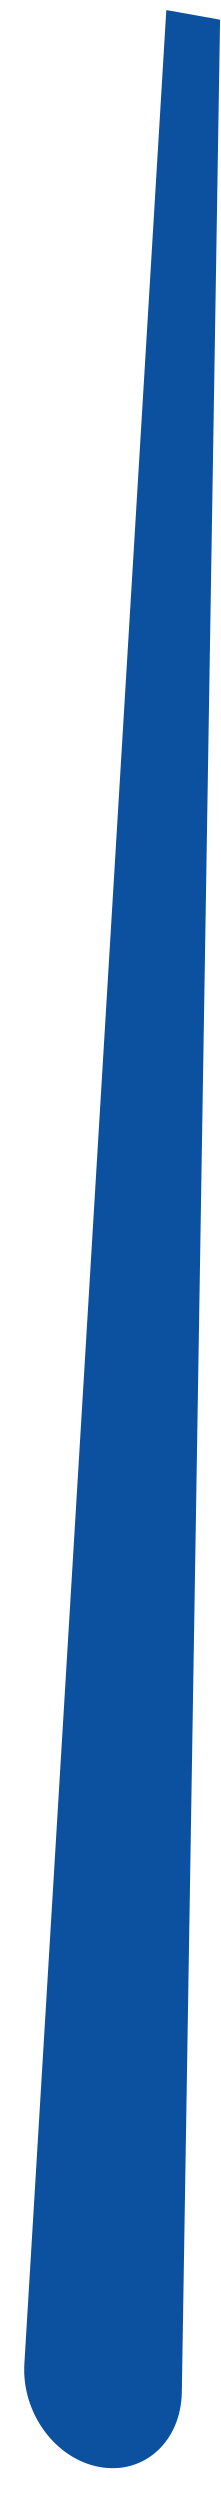
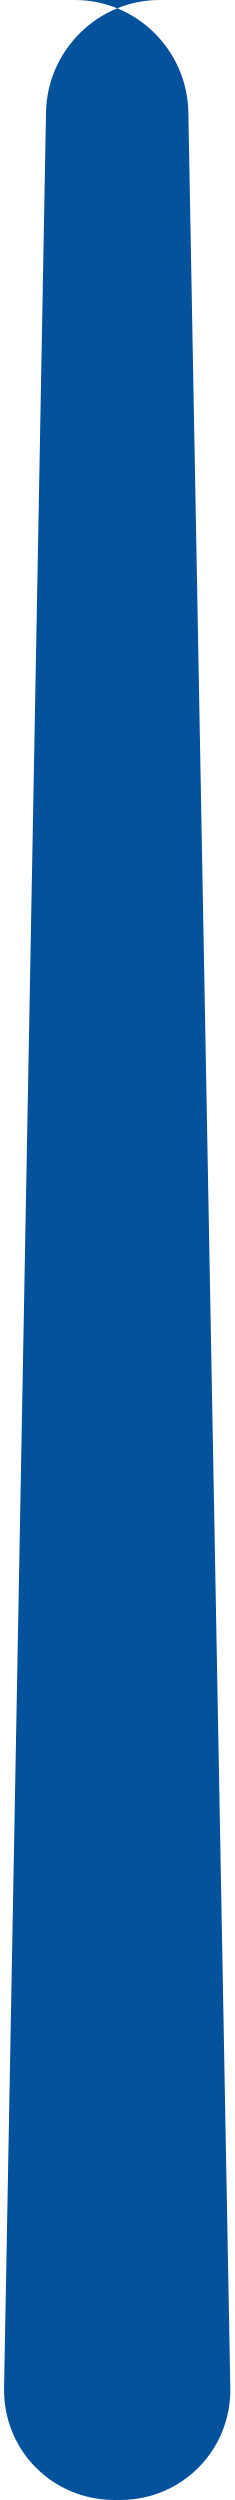
- <svg xmlns="http://www.w3.org/2000/svg" width="3px" height="34px" viewBox="0 0 3 34" version="1.1">
+ <svg xmlns="http://www.w3.org/2000/svg" width="3px" height="32px" viewBox="0 0 3 32" version="1.1">
  <defs />
  <g id="news_page_index" stroke="none" stroke-width="1" fill="none" fill-rule="evenodd">
-     <g id="PTSNews-Index_4_36px_dot" transform="translate(-1194, -27)" fill="#0C50A0">
+     <g id="PTSNews-Index_4_36px_dot" transform="translate(-1195, -28)" fill="#04519C">
      <g id="family_header">
-         <path d="M1210.222,52.588 L1209.753,53.164 L1181.786,37.067 C1181.203,36.732 1181.048,36.072 1181.436,35.596 L1181.436,35.596 C1181.825,35.119 1182.598,35.023 1183.16,35.38 L1210.222,52.588 L1210.222,52.588 Z" id="short_hand" transform="translate(1195.746, 43.97402) rotate(-119) translate(-1195.746, -43.97402) " />
+         <path d="M1195.589,29.437 C1195.604,28.643 1196.254,28 1197.043,28 L1195.957,28 C1196.745,28 1197.396,28.639 1197.411,29.437 L1197.948,58.563 C1197.962,59.357 1197.334,60 1196.535,60 L1196.465,60 C1195.67,60 1195.037,59.361 1195.052,58.563 L1195.589,29.437 Z" id="short_hand" />
      </g>
    </g>
  </g>
</svg>
